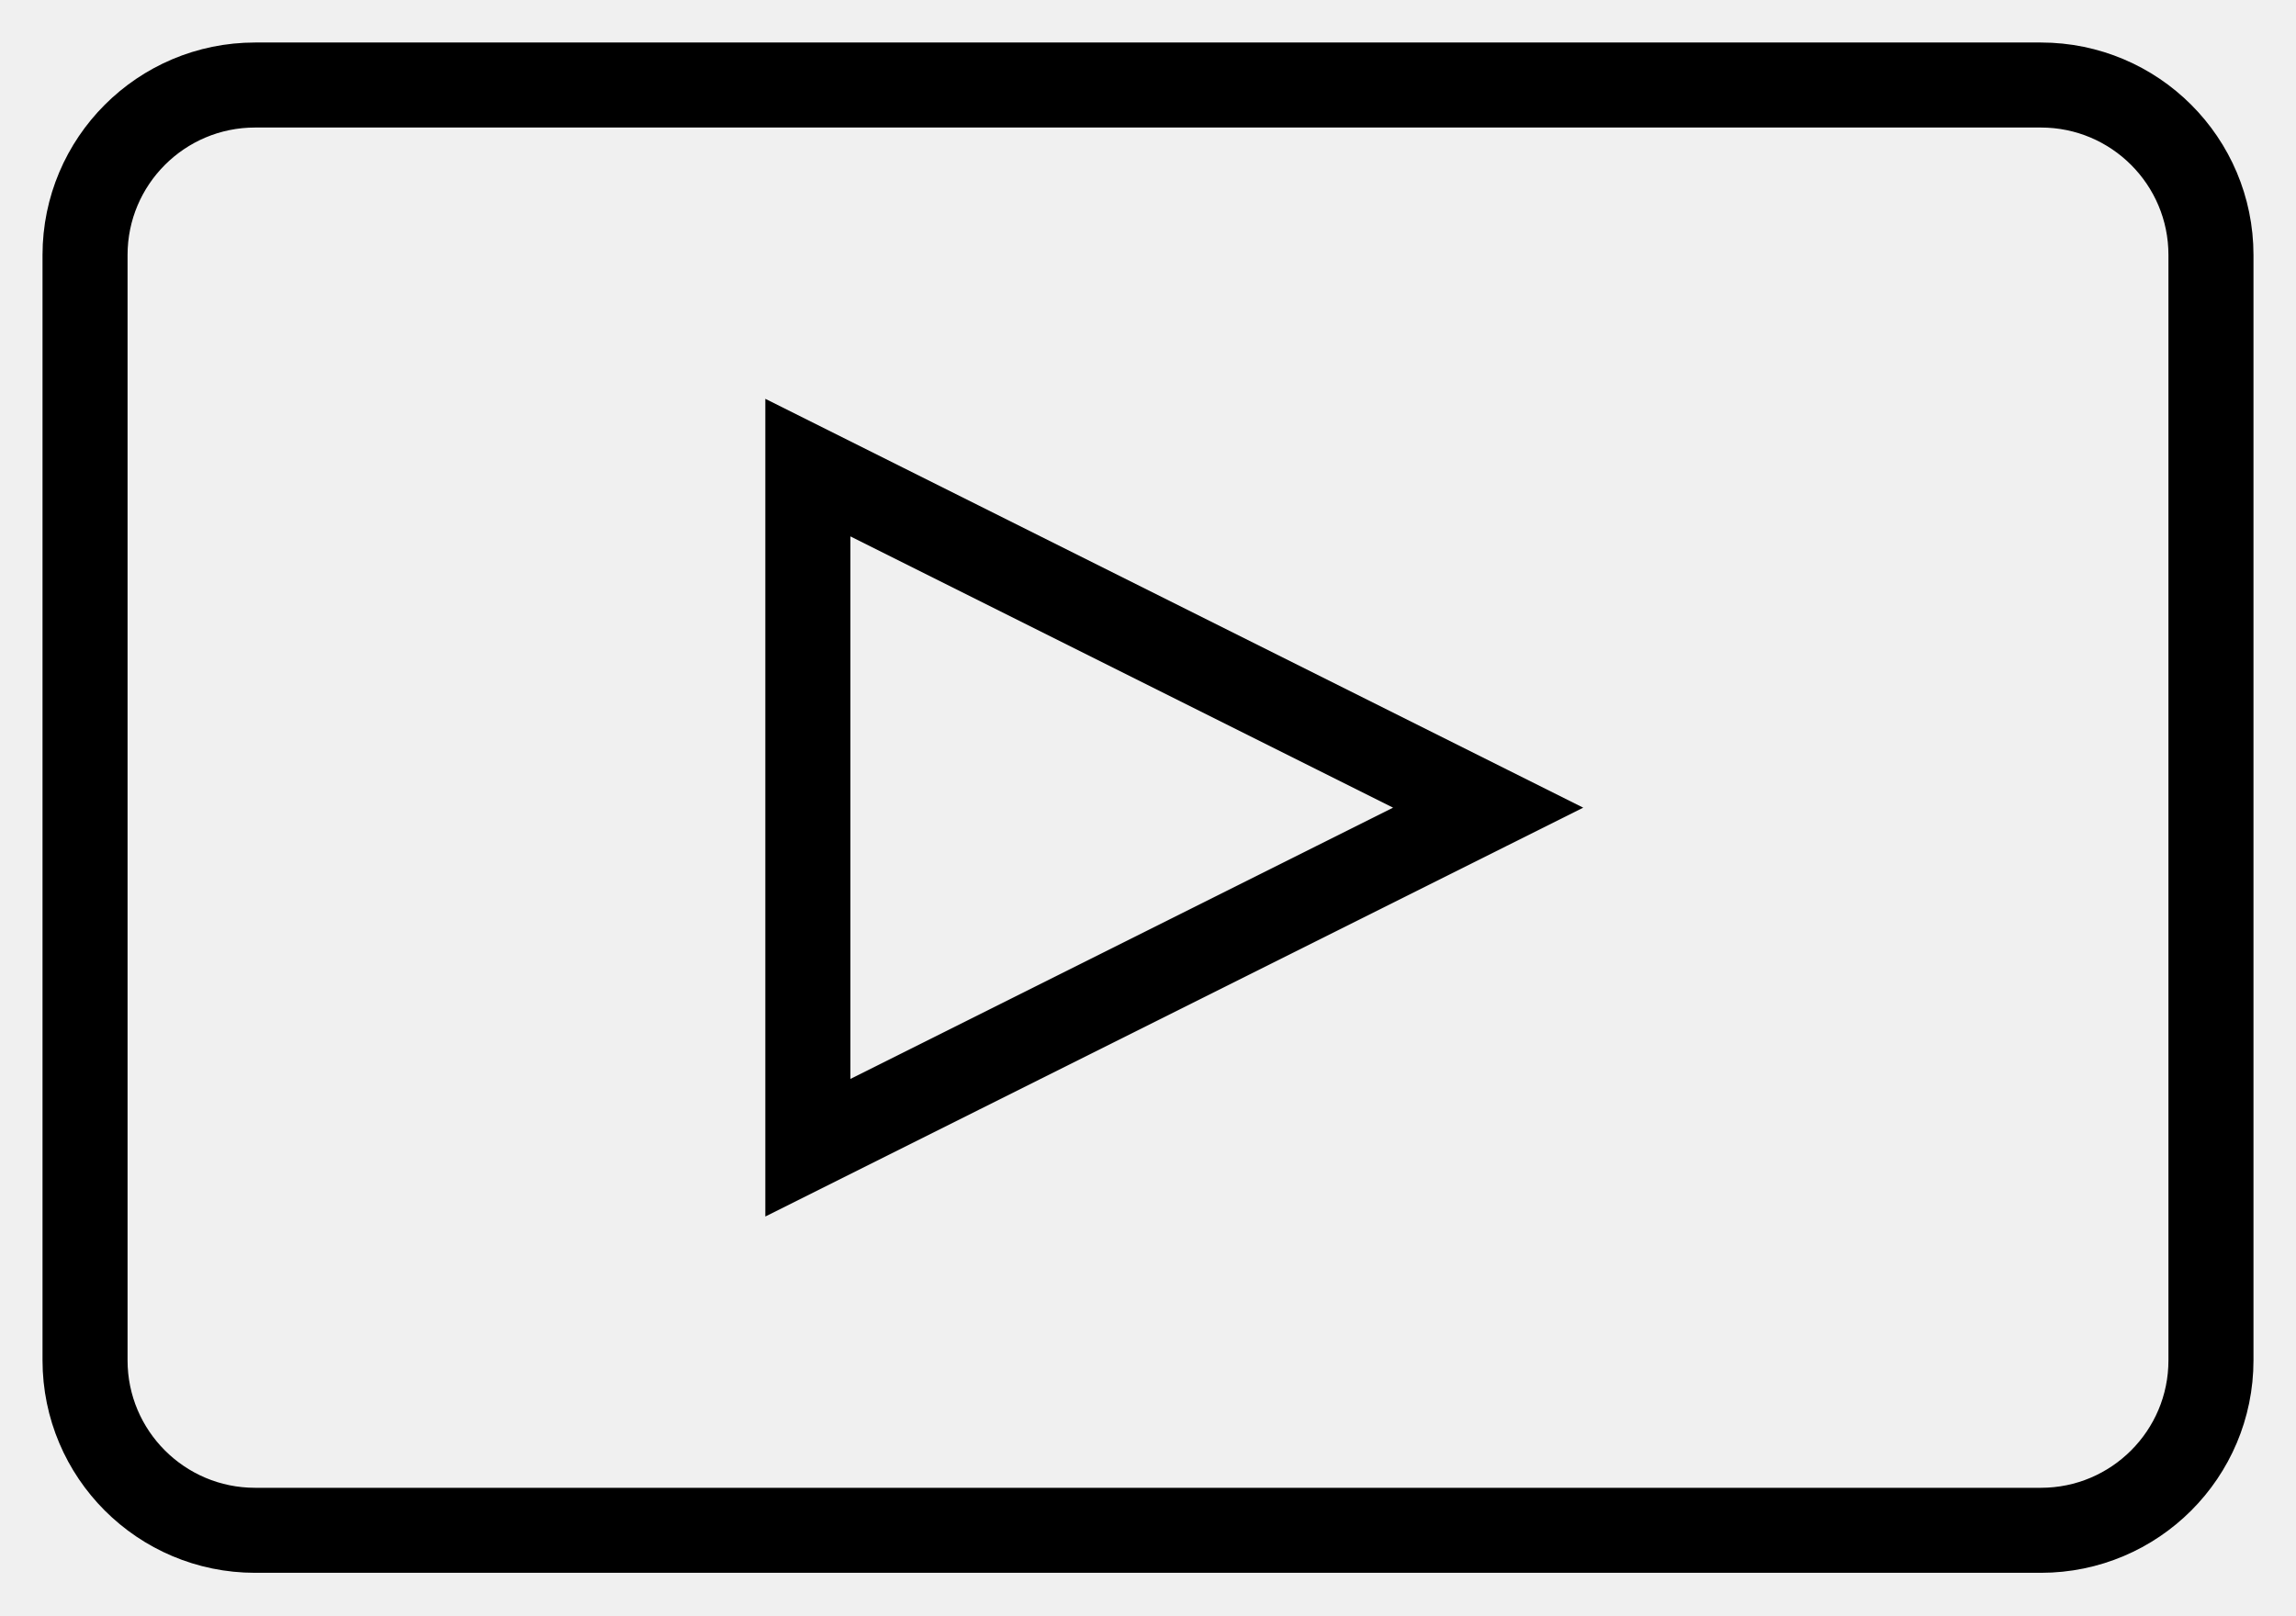
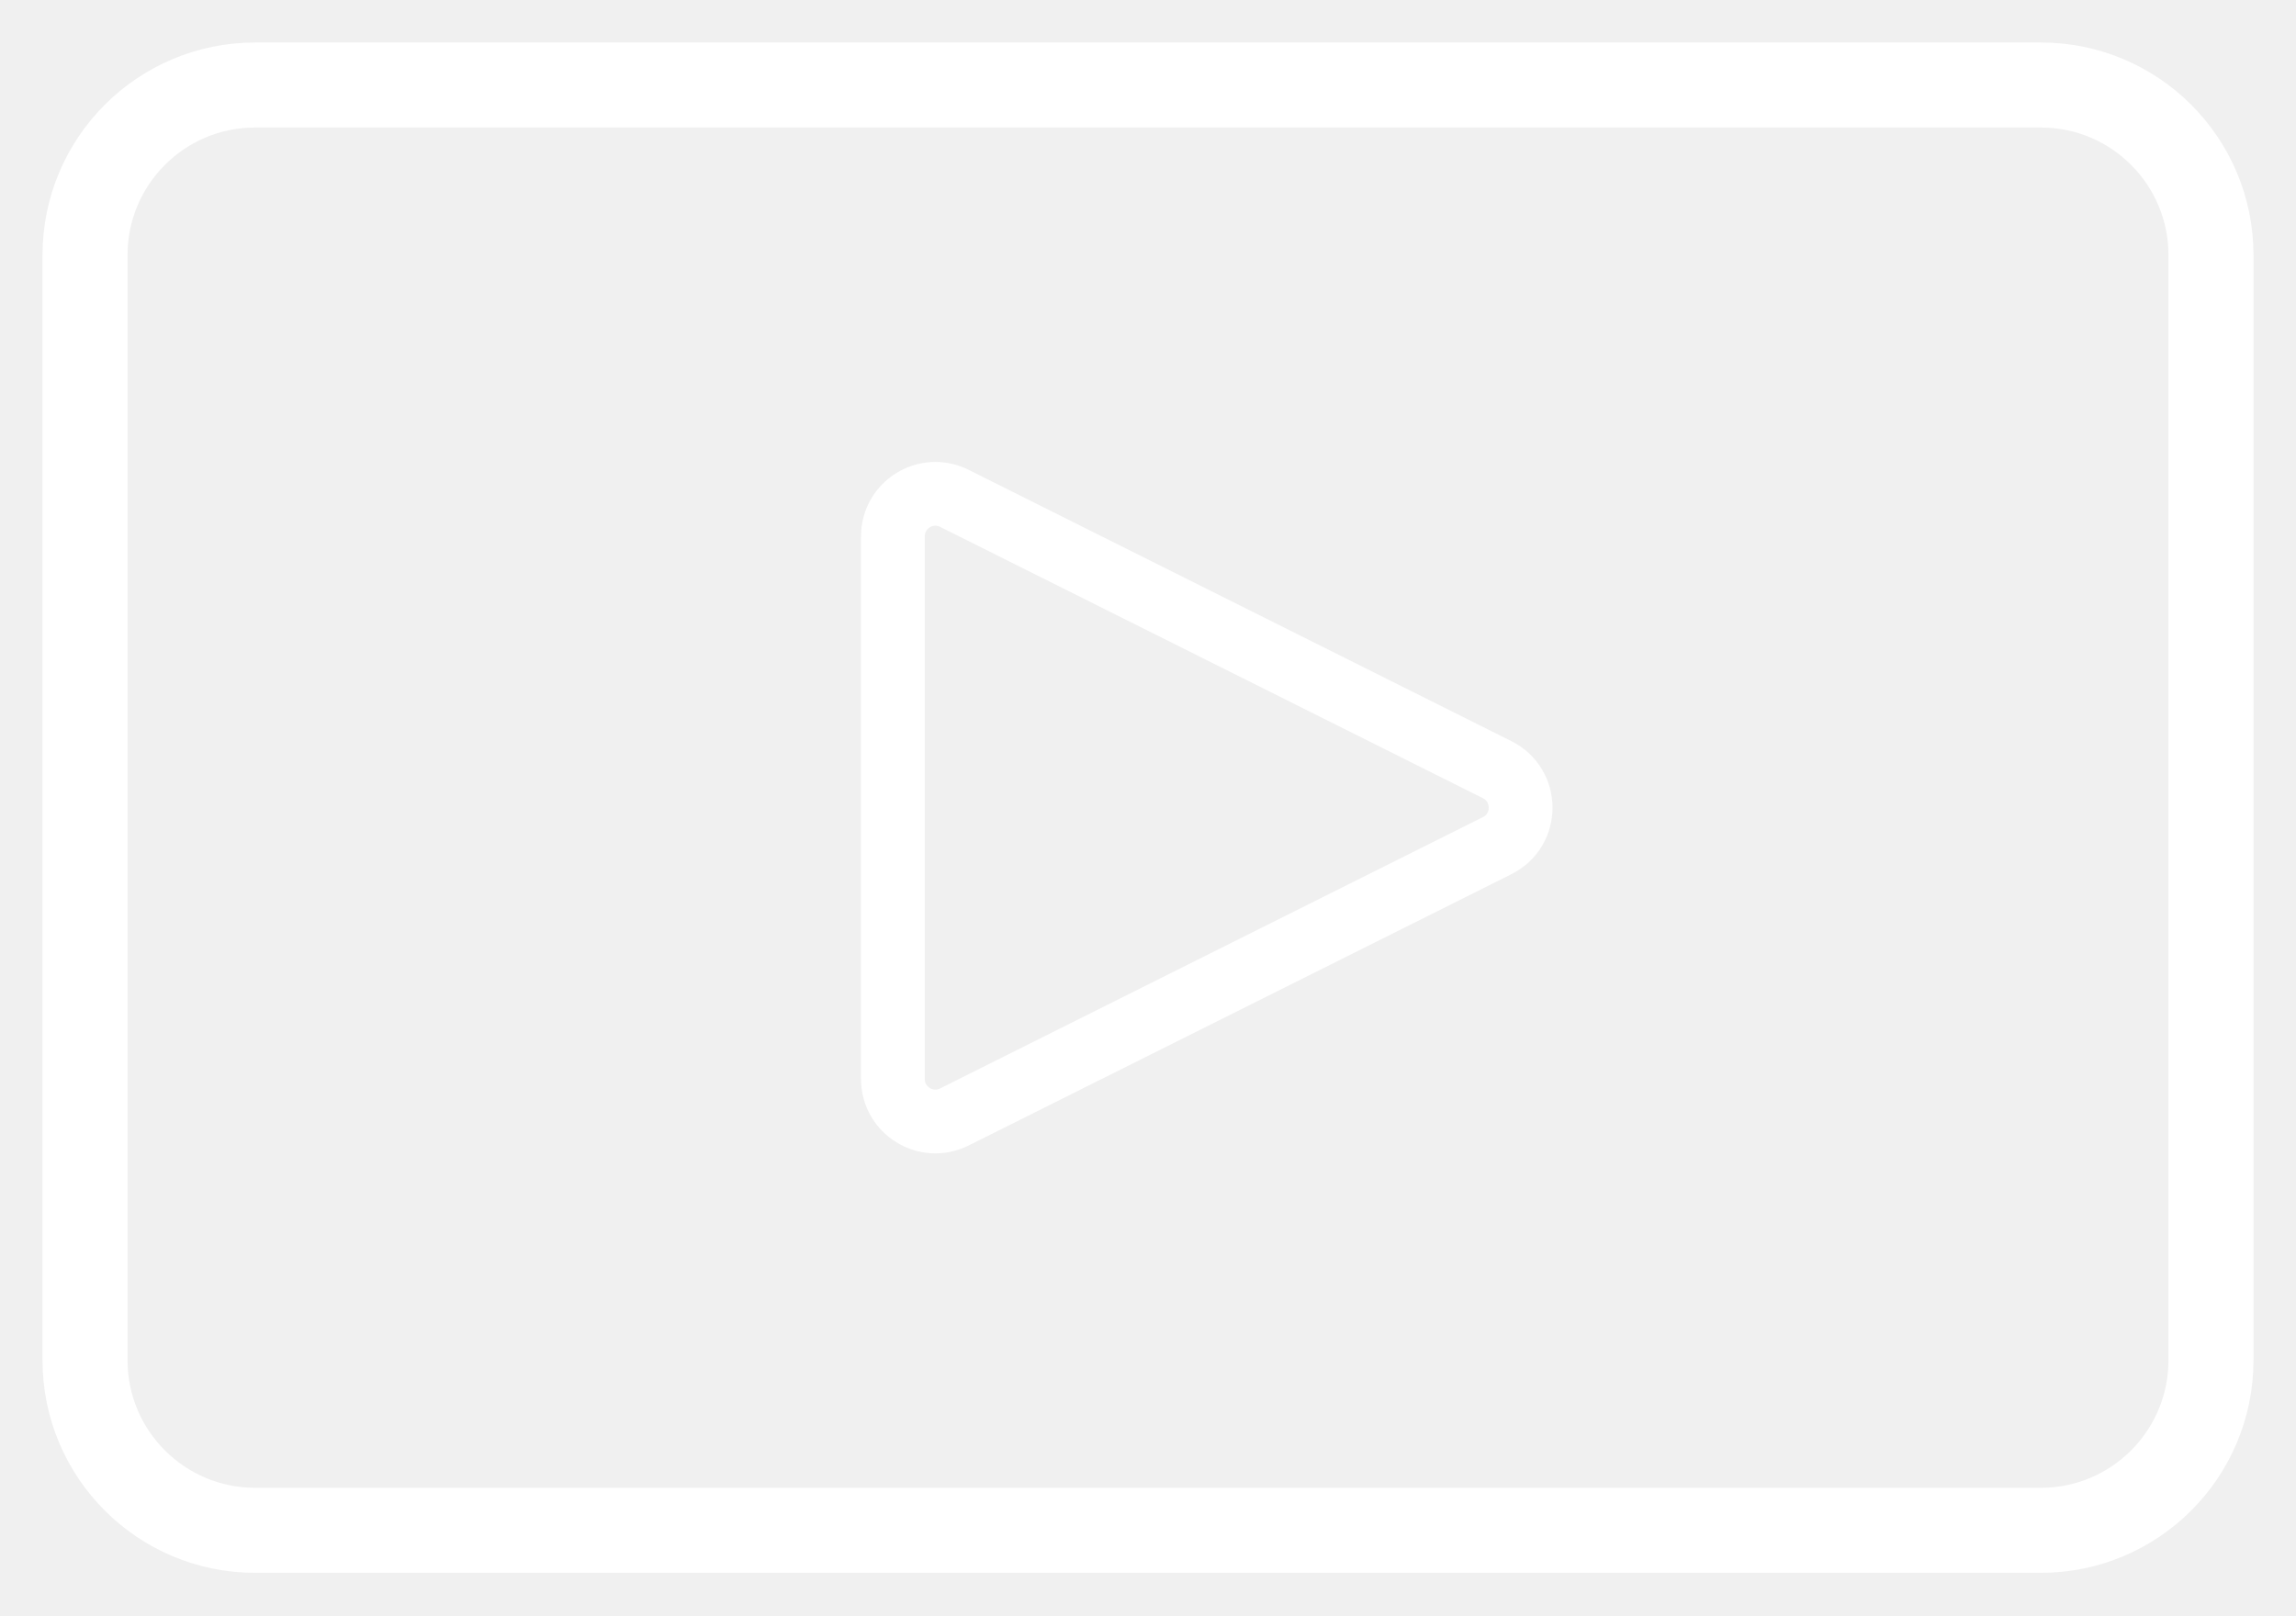
- <svg xmlns="http://www.w3.org/2000/svg" width="27px" height="19px" viewBox="0 0 27 19" version="1.1">
-   <g id="mobile" stroke="none" stroke-width="1" fill="none" fill-rule="evenodd">
-     <g id="Mobile" transform="translate(-16, -6417)" stroke="#000000">
-       <g id="Group-4" transform="translate(17, 6418)">
-         <rect id="Rectangle" x="0" y="0" width="25" height="17" rx="2" />
-         <polygon id="Triangle" transform="translate(12.5, 8.5) rotate(90) translate(-12.5, -8.5) " points="12.5 4.5 16.5 12.5 8.5 12.5" />
-       </g>
-     </g>
+ <svg xmlns="http://www.w3.org/2000/svg" width="54" height="38" viewBox="0 0 54 38" fill="none">
+   <g id="youtube">
+     <rect id="Rectangle" x="2" y="2" width="50" height="34" rx="4" stroke="white" stroke-width="2" />
+     <path id="Triangle" fill-rule="evenodd" clip-rule="evenodd" d="M35.211 18.106C35.948 18.474 35.948 19.526 35.211 19.894L22.447 26.276C21.782 26.609 21 26.125 21 25.382V12.618C21 11.875 21.782 11.391 22.447 11.724L35.211 18.106Z" stroke="white" stroke-width="1.5" />
  </g>
</svg>
